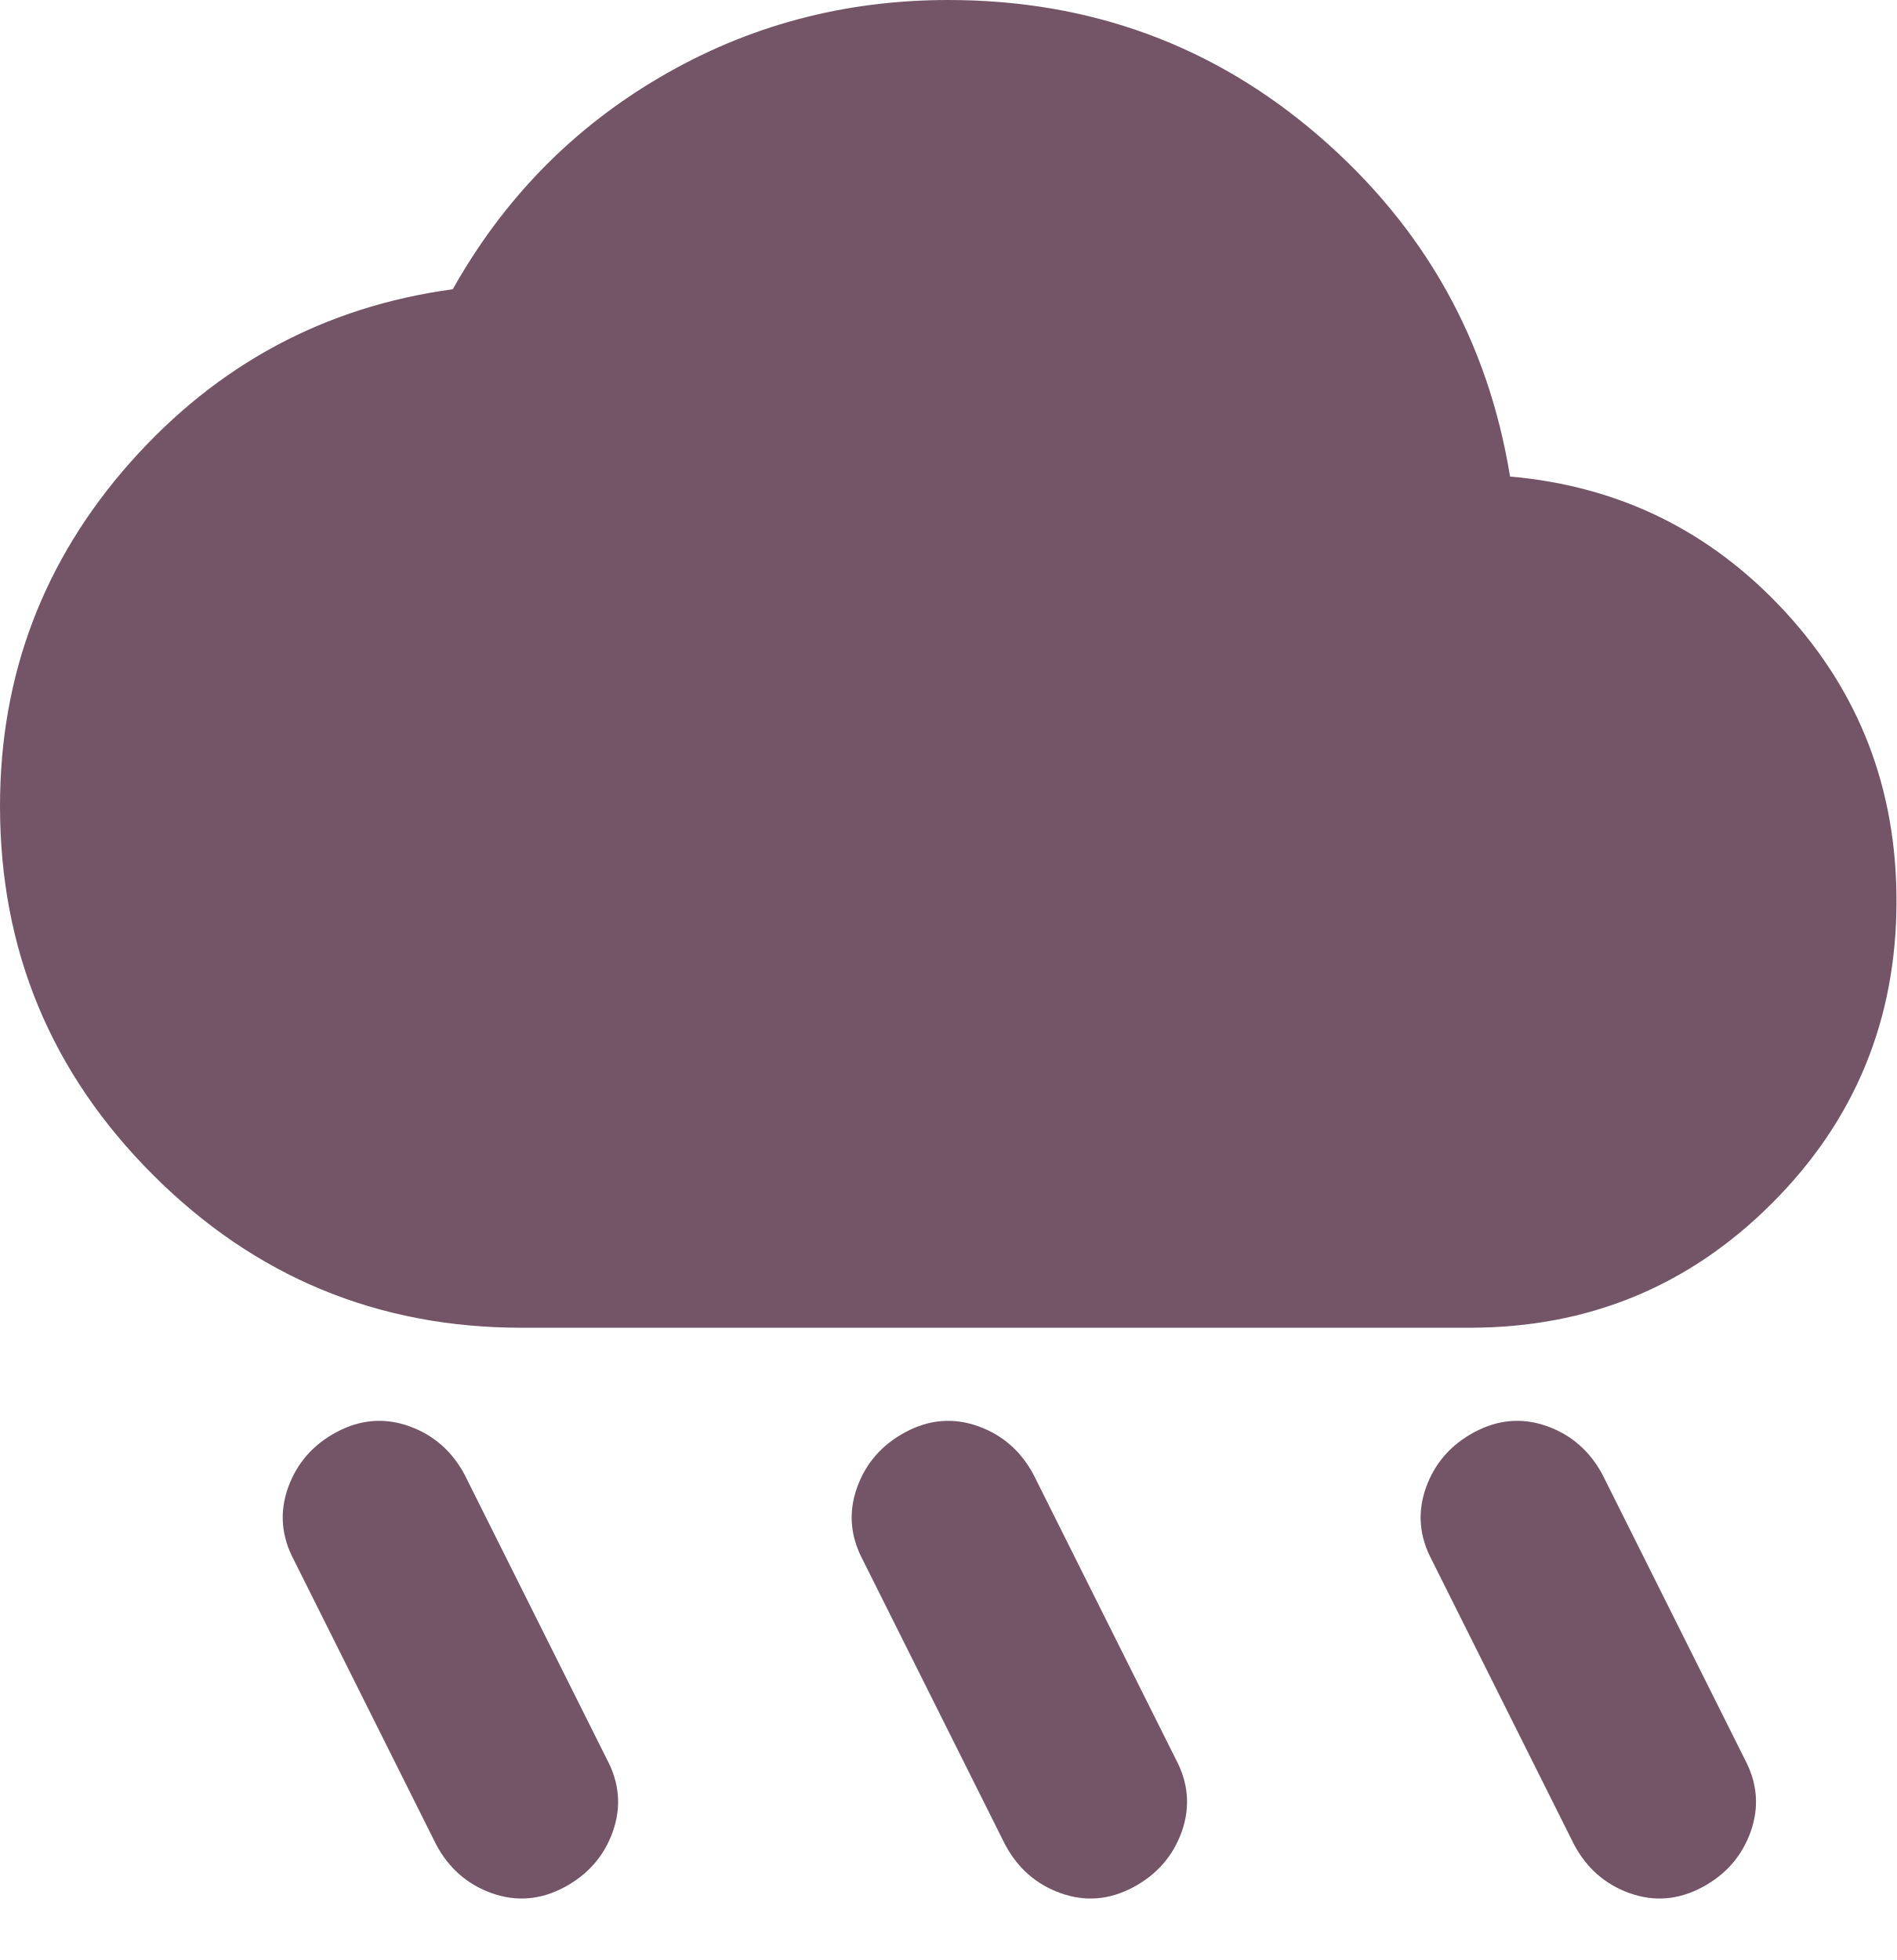
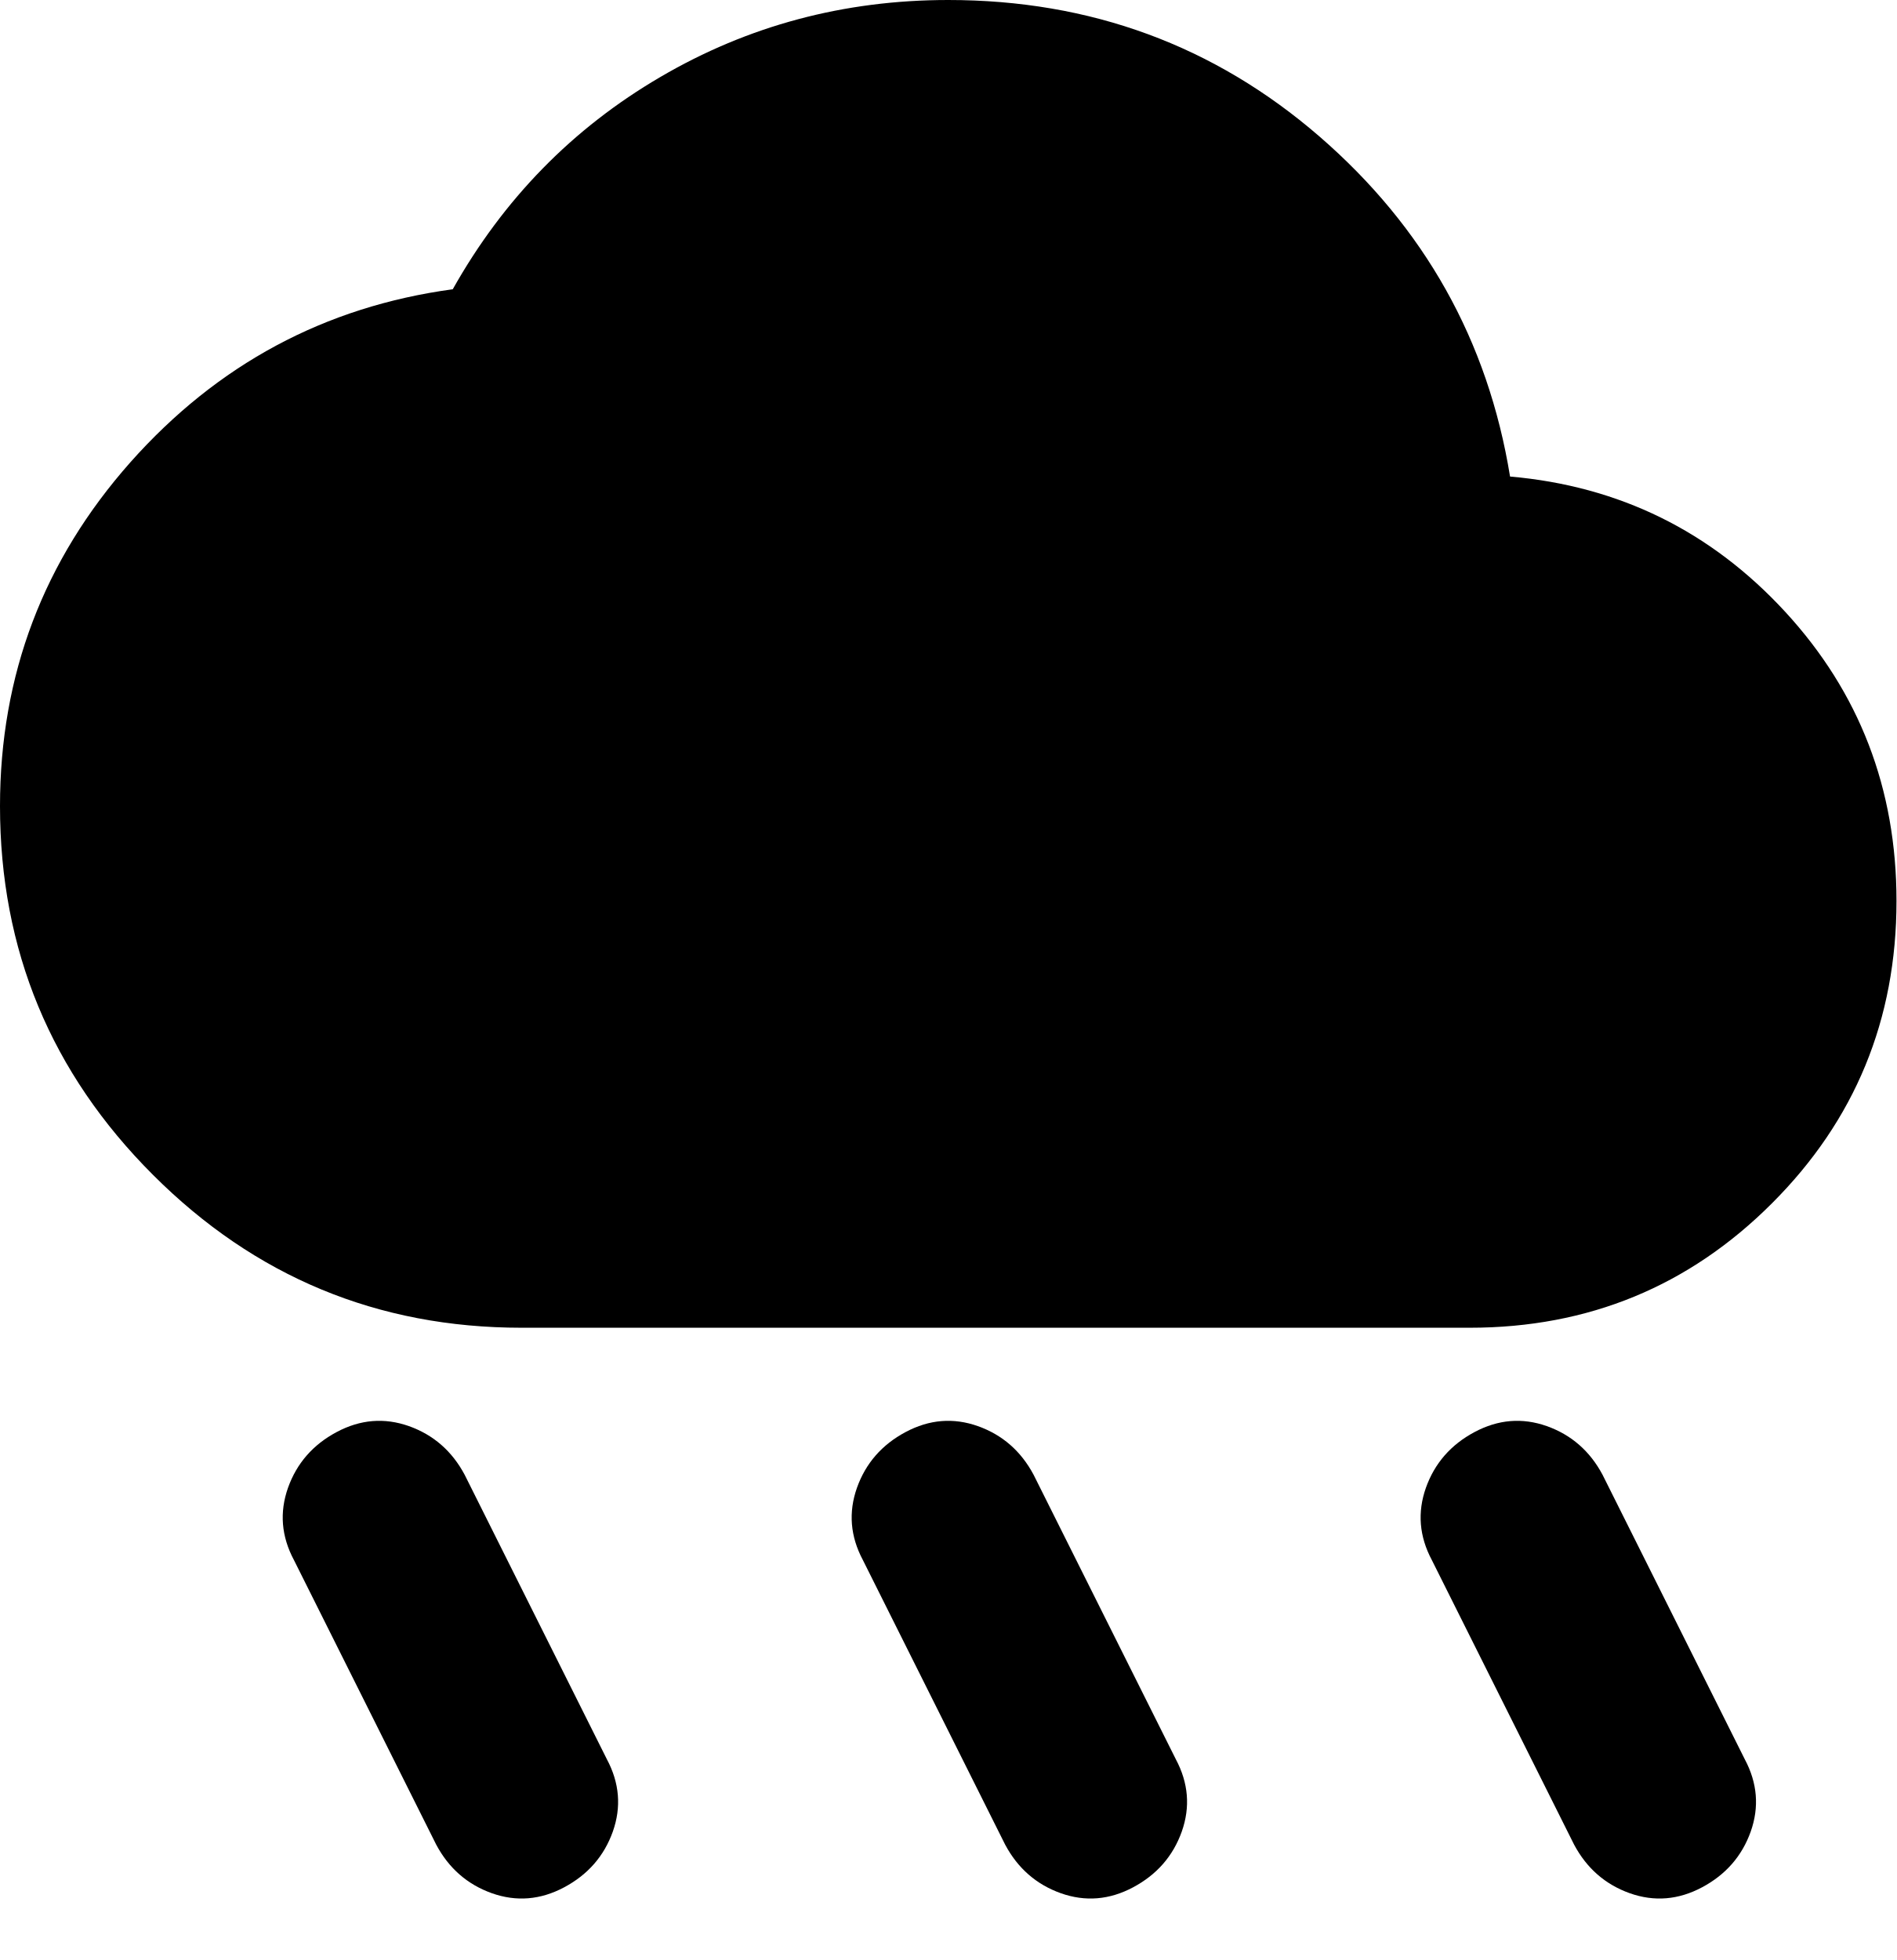
<svg xmlns="http://www.w3.org/2000/svg" width="30" height="31" viewBox="0 0 30 31" fill="none">
-   <path d="M17.925 29.85C17.55 30.05 17.169 30.081 16.781 29.944C16.394 29.806 16.1 29.55 15.9 29.175L13.65 24.675C13.45 24.3 13.419 23.919 13.556 23.531C13.694 23.144 13.95 22.85 14.325 22.65C14.7 22.45 15.081 22.419 15.469 22.556C15.856 22.694 16.15 22.95 16.35 23.325L18.6 27.825C18.8 28.2 18.831 28.581 18.694 28.969C18.556 29.356 18.3 29.65 17.925 29.85ZM26.925 29.85C26.55 30.05 26.169 30.081 25.781 29.944C25.394 29.806 25.1 29.55 24.9 29.175L22.65 24.675C22.45 24.3 22.419 23.919 22.556 23.531C22.694 23.144 22.95 22.85 23.325 22.65C23.7 22.45 24.081 22.419 24.469 22.556C24.856 22.694 25.15 22.95 25.35 23.325L27.6 27.825C27.8 28.2 27.831 28.581 27.694 28.969C27.556 29.356 27.3 29.65 26.925 29.85ZM8.925 29.85C8.55 30.05 8.169 30.081 7.781 29.944C7.394 29.806 7.1 29.55 6.9 29.175L4.65 24.675C4.45 24.3 4.419 23.919 4.556 23.531C4.694 23.144 4.95 22.85 5.325 22.65C5.7 22.45 6.081 22.419 6.469 22.556C6.856 22.694 7.15 22.95 7.35 23.325L9.6 27.825C9.8 28.2 9.831 28.581 9.694 28.969C9.556 29.356 9.3 29.65 8.925 29.85ZM8.25 21C5.975 21 4.031 20.194 2.419 18.581C0.806 16.969 0 15.025 0 12.75C0 10.675 0.688 8.863 2.062 7.312C3.438 5.763 5.138 4.85 7.162 4.575C7.963 3.15 9.056 2.031 10.444 1.219C11.831 0.406 13.35 0 15 0C17.25 0 19.206 0.719 20.869 2.156C22.531 3.594 23.538 5.388 23.887 7.537C25.613 7.688 27.062 8.4 28.238 9.675C29.413 10.95 30 12.475 30 14.25C30 16.125 29.344 17.719 28.031 19.031C26.719 20.344 25.125 21 23.25 21H8.25Z" fill="#745568" />
+   <path d="M17.925 29.85C17.55 30.05 17.169 30.081 16.781 29.944C16.394 29.806 16.1 29.55 15.9 29.175L13.65 24.675C13.45 24.3 13.419 23.919 13.556 23.531C13.694 23.144 13.95 22.85 14.325 22.65C14.7 22.45 15.081 22.419 15.469 22.556C15.856 22.694 16.15 22.95 16.35 23.325L18.6 27.825C18.8 28.2 18.831 28.581 18.694 28.969C18.556 29.356 18.3 29.65 17.925 29.85ZM26.925 29.85C26.55 30.05 26.169 30.081 25.781 29.944C25.394 29.806 25.1 29.55 24.9 29.175L22.65 24.675C22.45 24.3 22.419 23.919 22.556 23.531C22.694 23.144 22.95 22.85 23.325 22.65C23.7 22.45 24.081 22.419 24.469 22.556C24.856 22.694 25.15 22.95 25.35 23.325L27.6 27.825C27.8 28.2 27.831 28.581 27.694 28.969C27.556 29.356 27.3 29.65 26.925 29.85ZM8.925 29.85C8.55 30.05 8.169 30.081 7.781 29.944C7.394 29.806 7.1 29.55 6.9 29.175L4.65 24.675C4.45 24.3 4.419 23.919 4.556 23.531C4.694 23.144 4.95 22.85 5.325 22.65C5.7 22.45 6.081 22.419 6.469 22.556C6.856 22.694 7.15 22.95 7.35 23.325L9.6 27.825C9.8 28.2 9.831 28.581 9.694 28.969C9.556 29.356 9.3 29.65 8.925 29.85ZM8.25 21C5.975 21 4.031 20.194 2.419 18.581C0.806 16.969 0 15.025 0 12.75C0 10.675 0.688 8.863 2.062 7.312C3.438 5.763 5.138 4.85 7.162 4.575C7.963 3.15 9.056 2.031 10.444 1.219C11.831 0.406 13.35 0 15 0C17.25 0 19.206 0.719 20.869 2.156C22.531 3.594 23.538 5.388 23.887 7.537C25.613 7.688 27.062 8.4 28.238 9.675C29.413 10.95 30 12.475 30 14.25C30 16.125 29.344 17.719 28.031 19.031C26.719 20.344 25.125 21 23.25 21H8.25Z" fill="currentColor" />
</svg>
